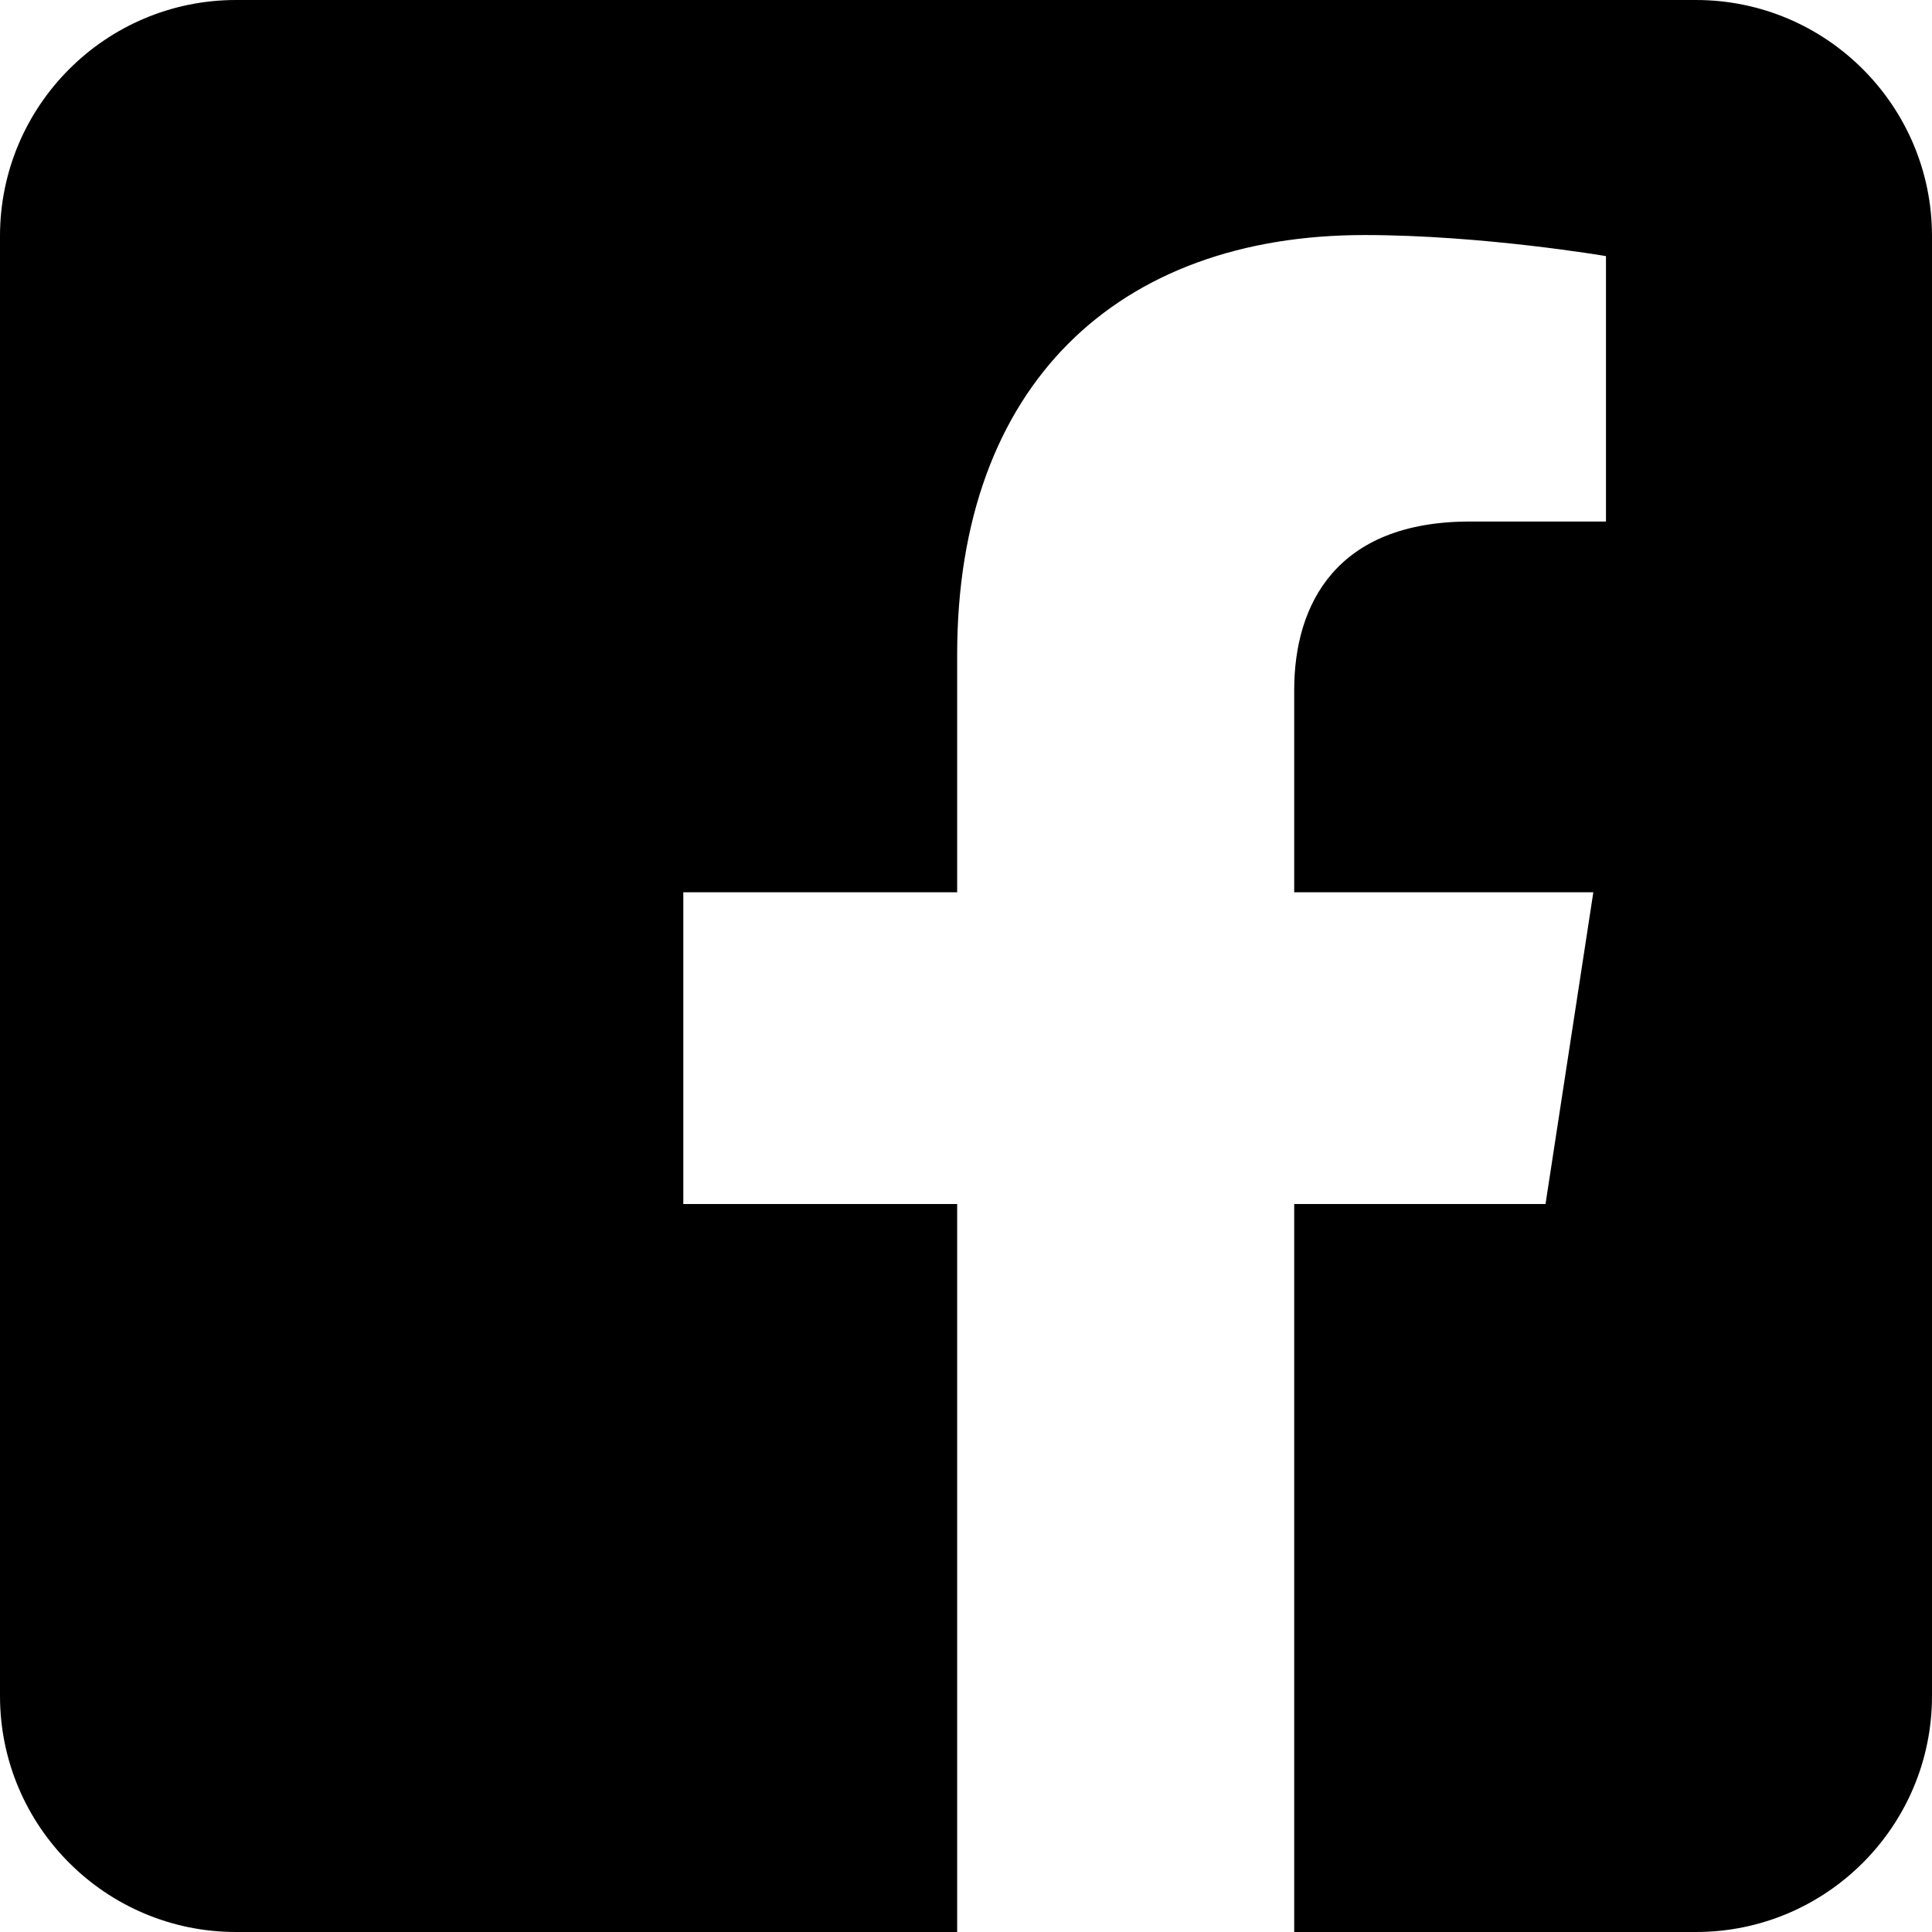
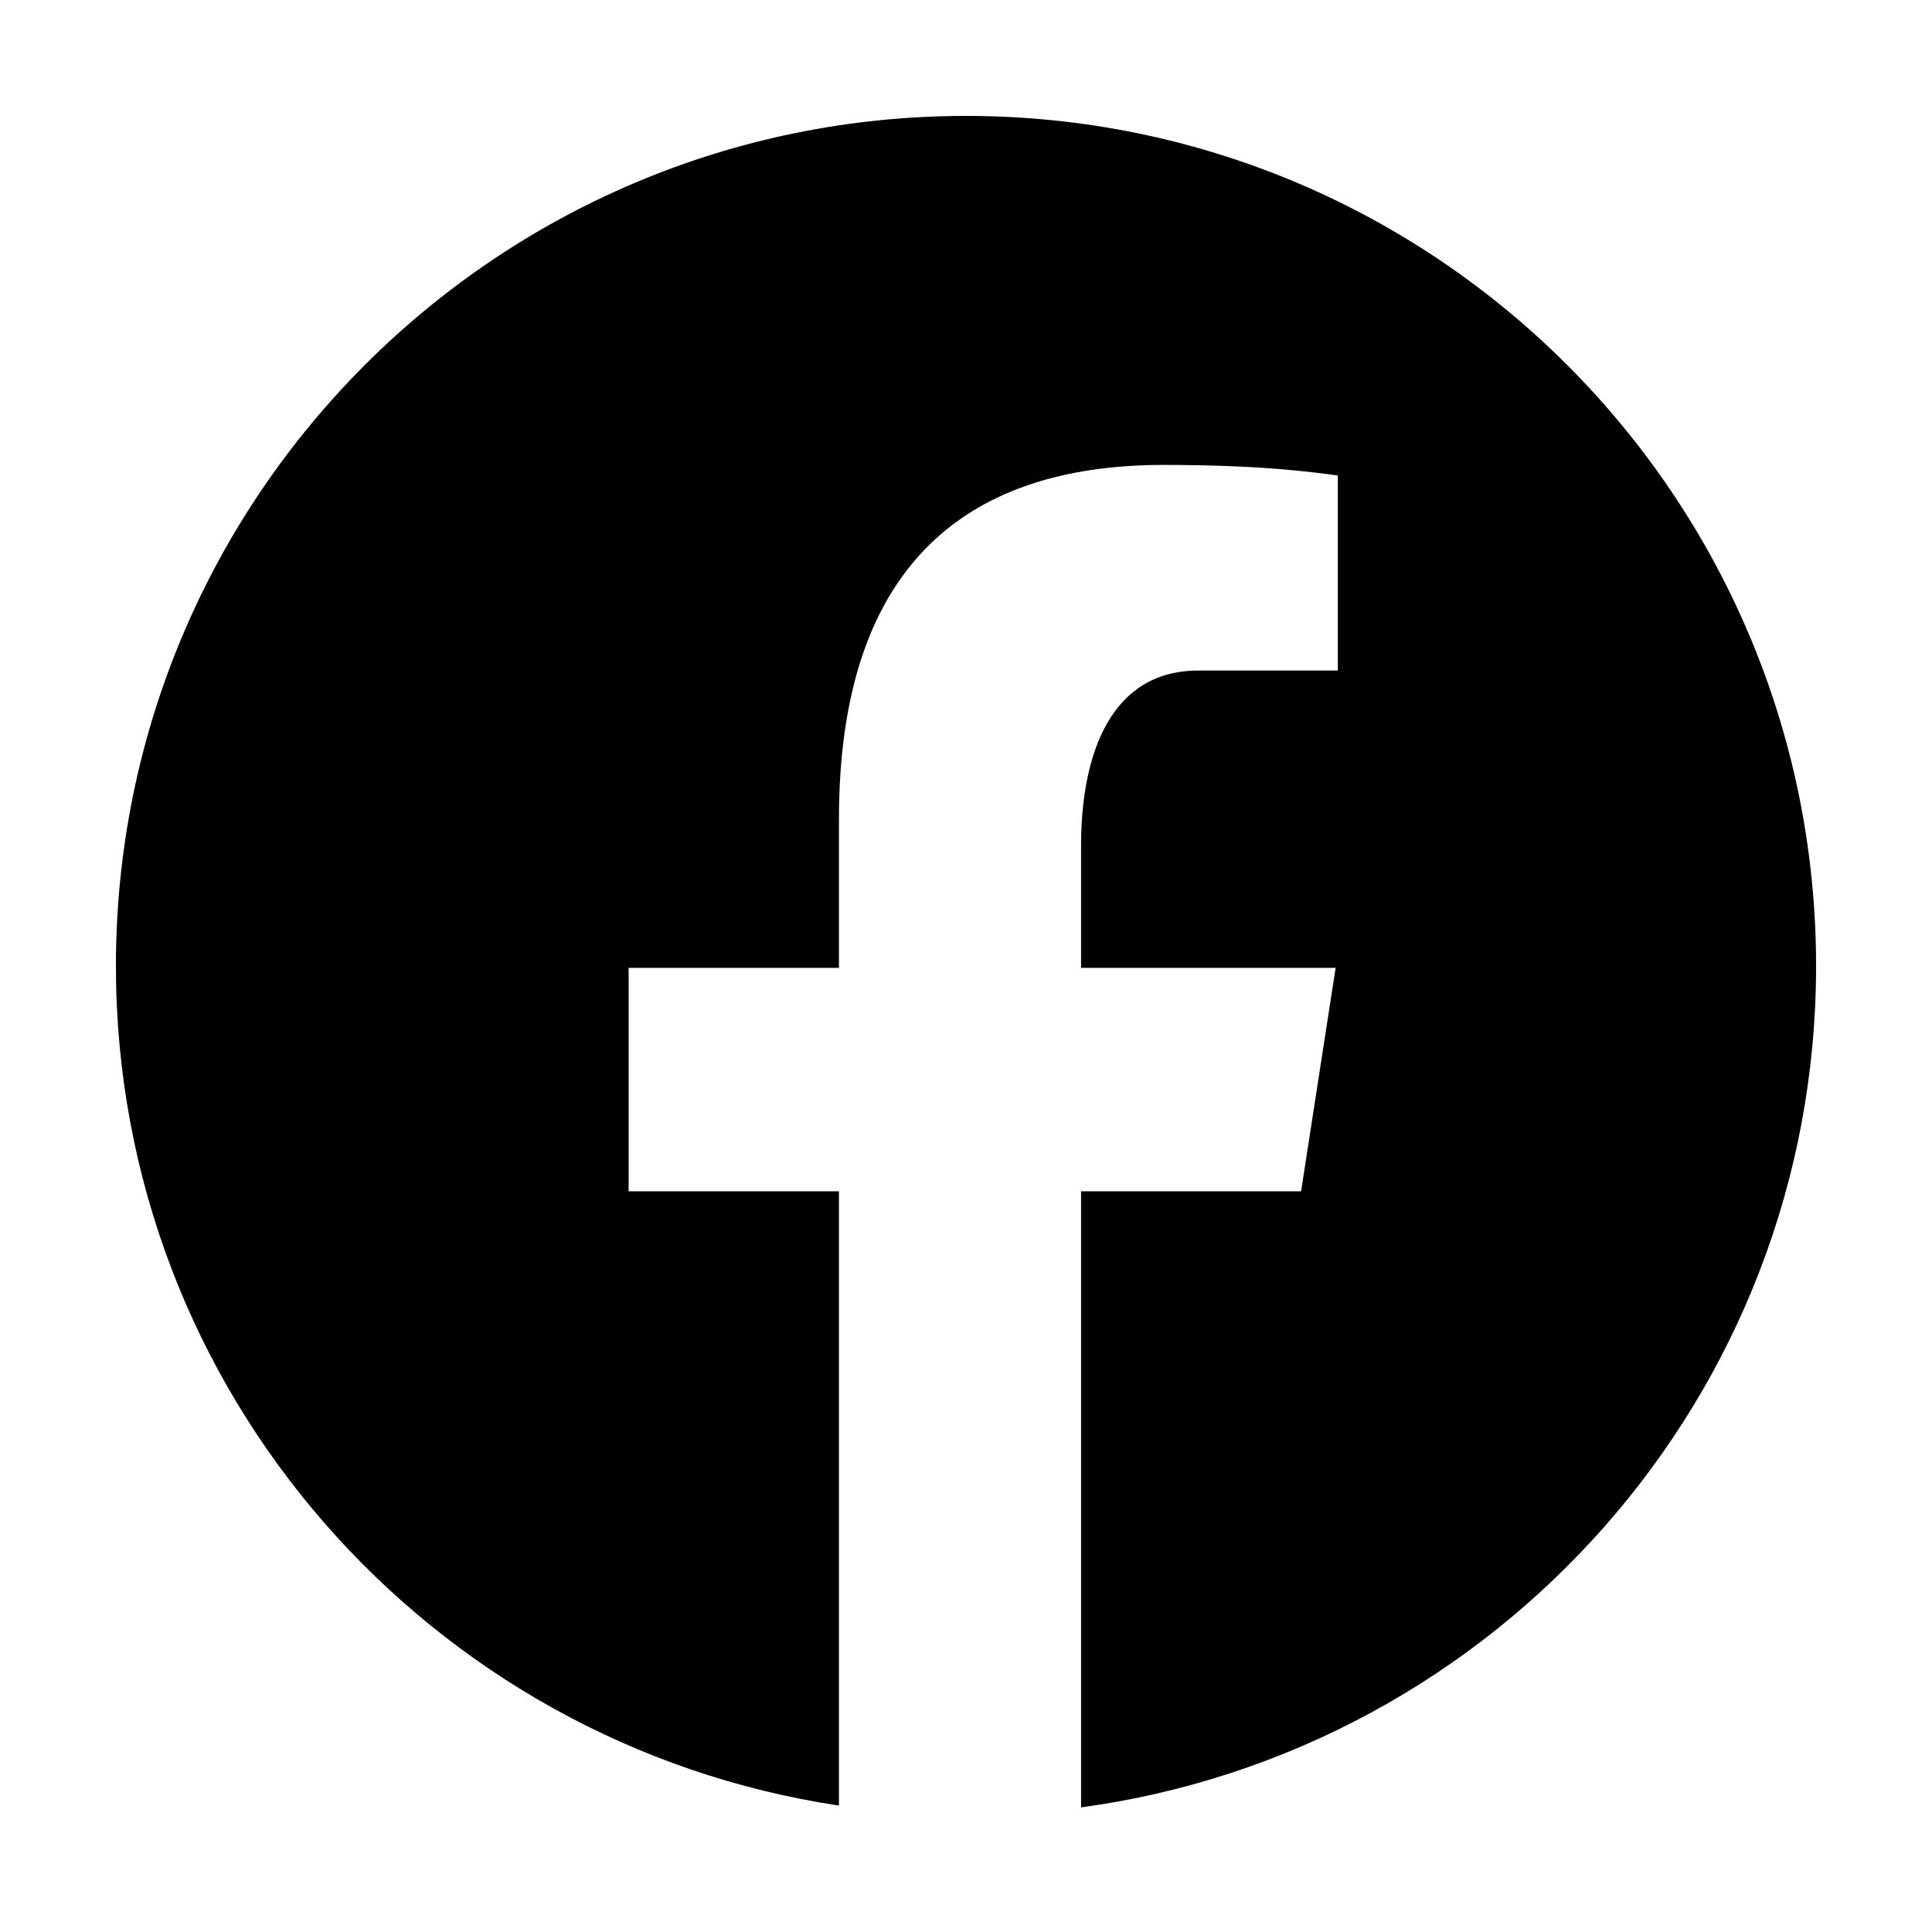
- <svg xmlns="http://www.w3.org/2000/svg" height="100%" style="fill-rule:evenodd;clip-rule:evenodd;stroke-linejoin:round;stroke-miterlimit:2;" version="1.1" viewBox="0 0 512 512" width="100%" xml:space="preserve">
-   <path d="M449.446,0c34.525,0 62.554,28.03 62.554,62.554l0,386.892c0,34.524 -28.03,62.554 -62.554,62.554l-106.468,0l0,-192.915l66.6,0l12.672,-82.621l-79.272,0l0,-53.617c0,-22.603 11.073,-44.636 46.58,-44.636l36.042,0l0,-70.34c0,0 -32.71,-5.582 -63.982,-5.582c-65.288,0 -107.96,39.569 -107.96,111.204l0,62.971l-72.573,0l0,82.621l72.573,0l0,192.915l-191.104,0c-34.524,0 -62.554,-28.03 -62.554,-62.554l0,-386.892c0,-34.524 28.029,-62.554 62.554,-62.554l386.892,0Z" />
+ <svg xmlns="http://www.w3.org/2000/svg" viewBox="0 0 50 50" width="50px" height="50px">
+   <path d="M25,3C12.85,3,3,12.85,3,25c0,11.03,8.125,20.137,18.712,21.728V30.831h-5.443v-5.783h5.443v-3.848 c0-6.371,3.104-9.168,8.399-9.168c2.536,0,3.877,0.188,4.512,0.274v5.048h-3.612c-2.248,0-3.033,2.131-3.033,4.533v3.161h6.588 l-0.894,5.783h-5.694v15.944C38.716,45.318,47,36.137,47,25C47,12.85,37.15,3,25,3z" />
</svg>
